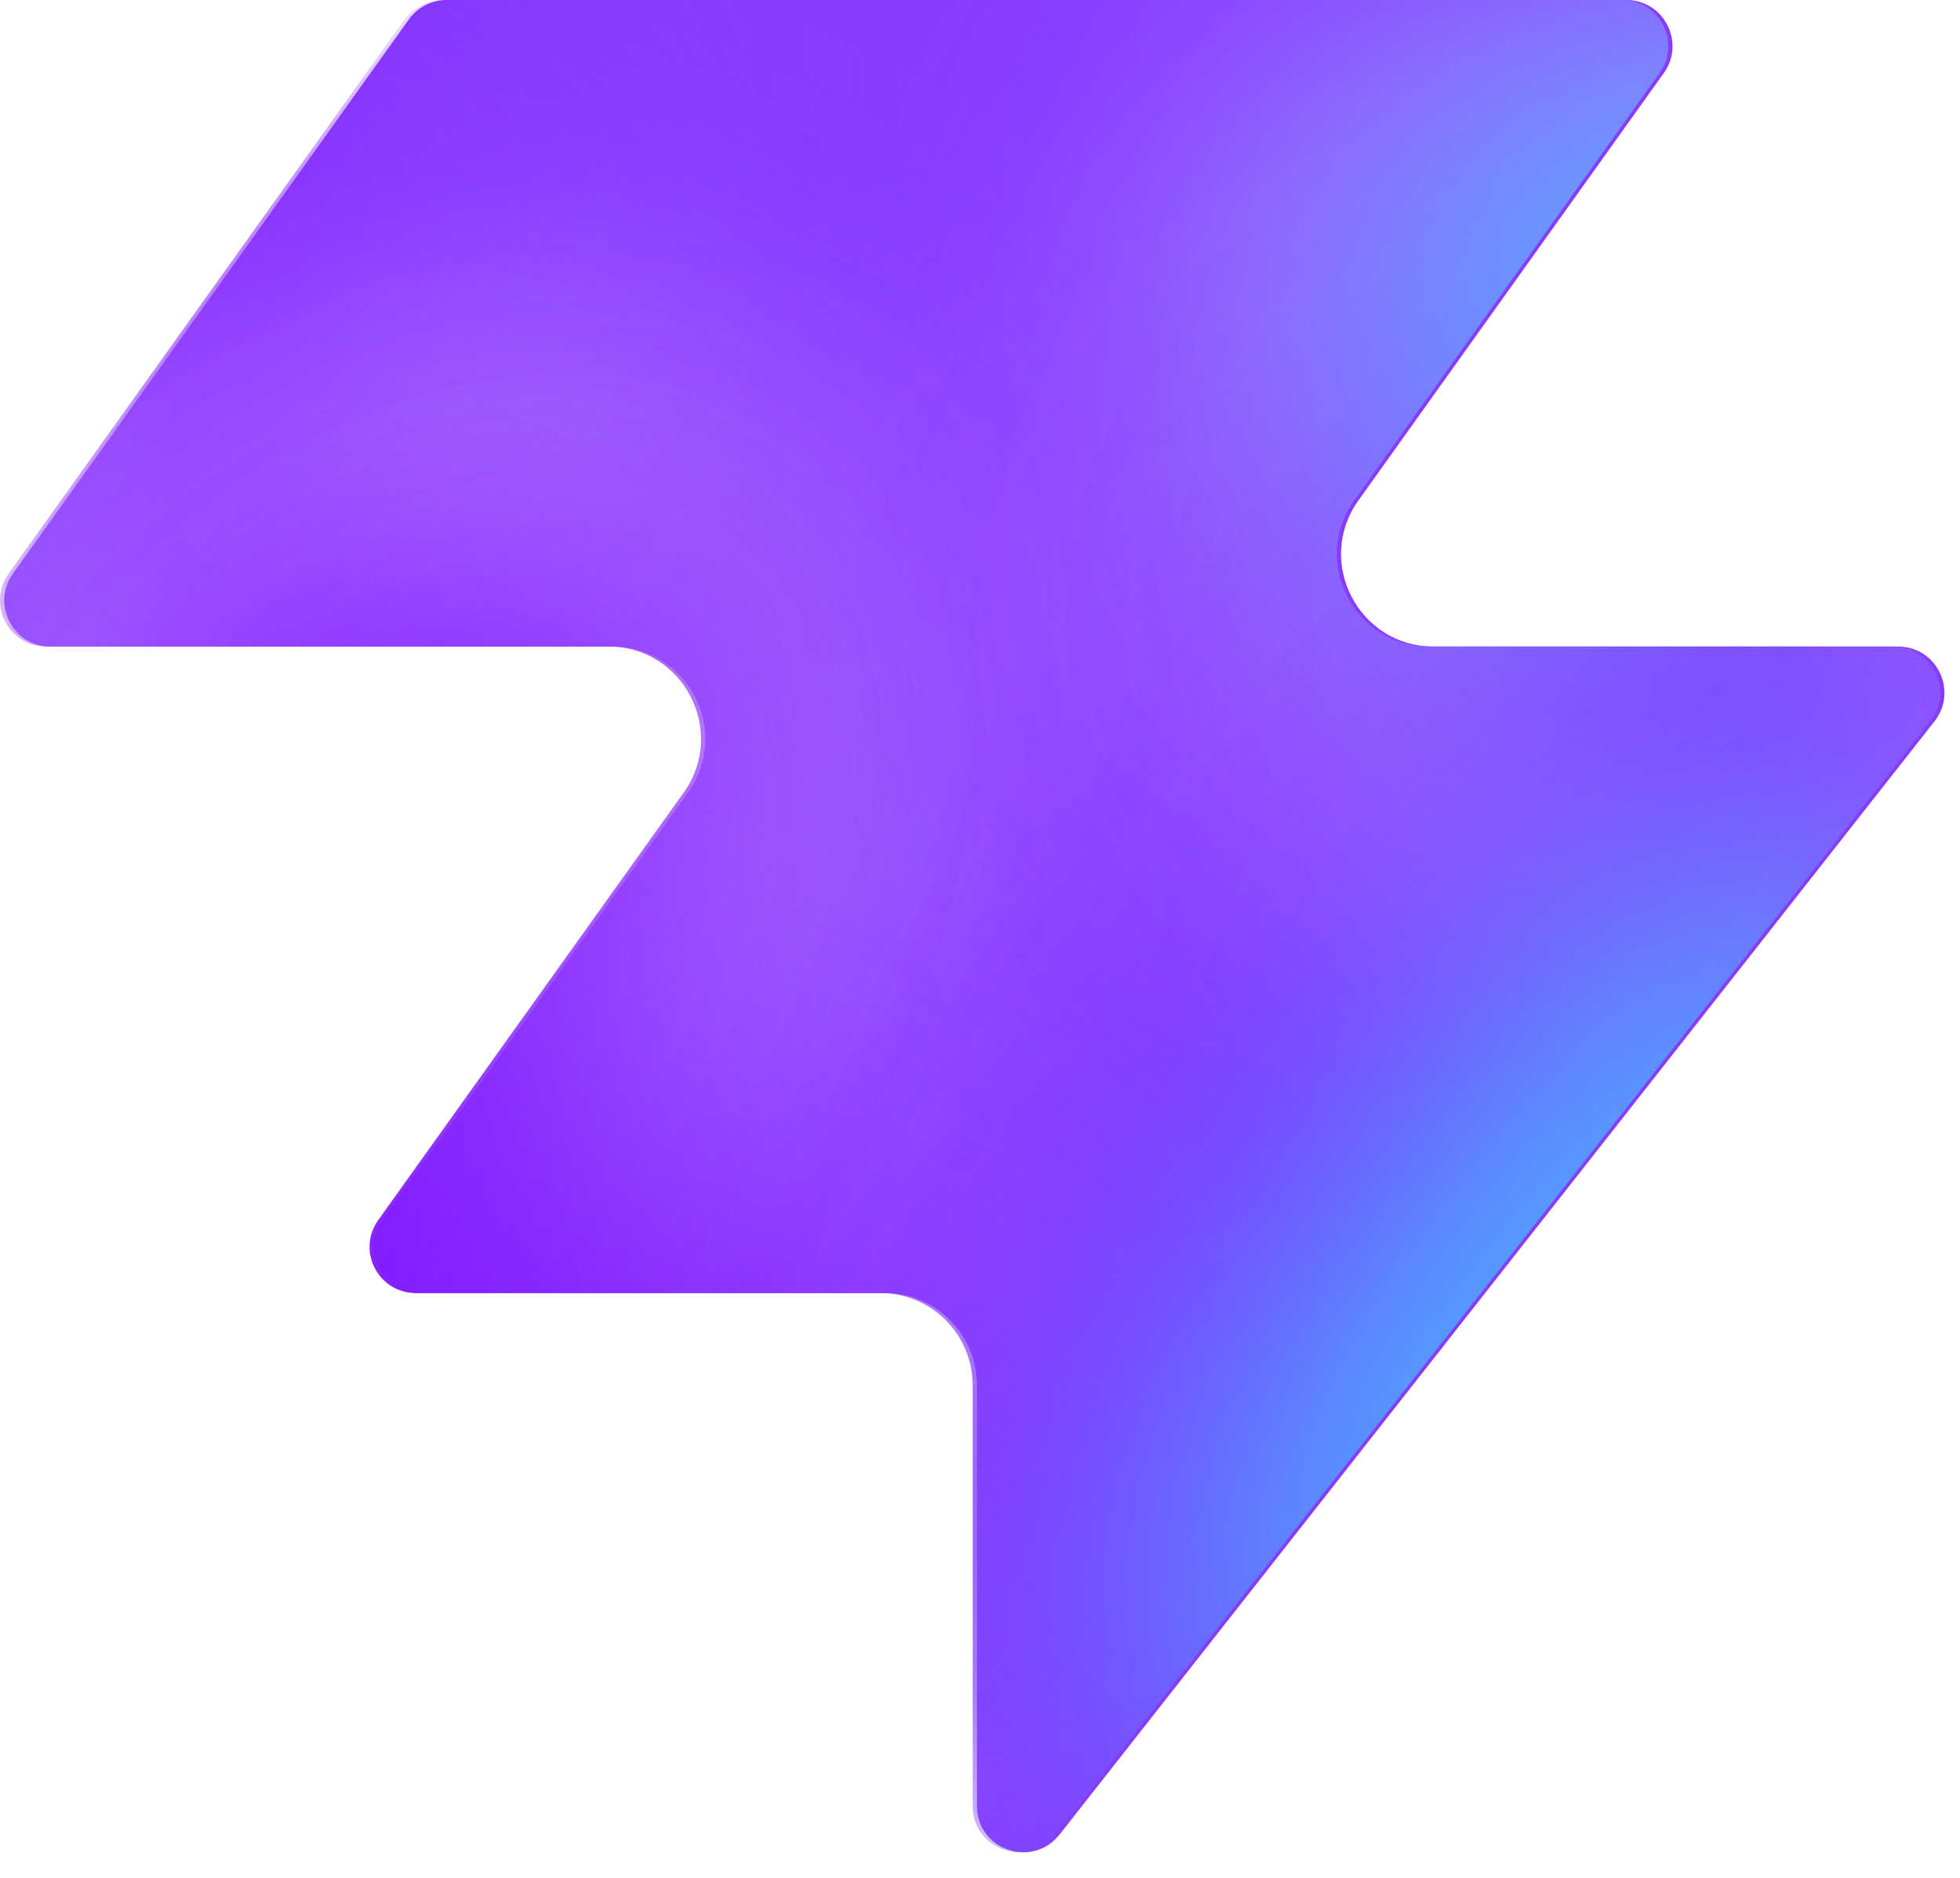
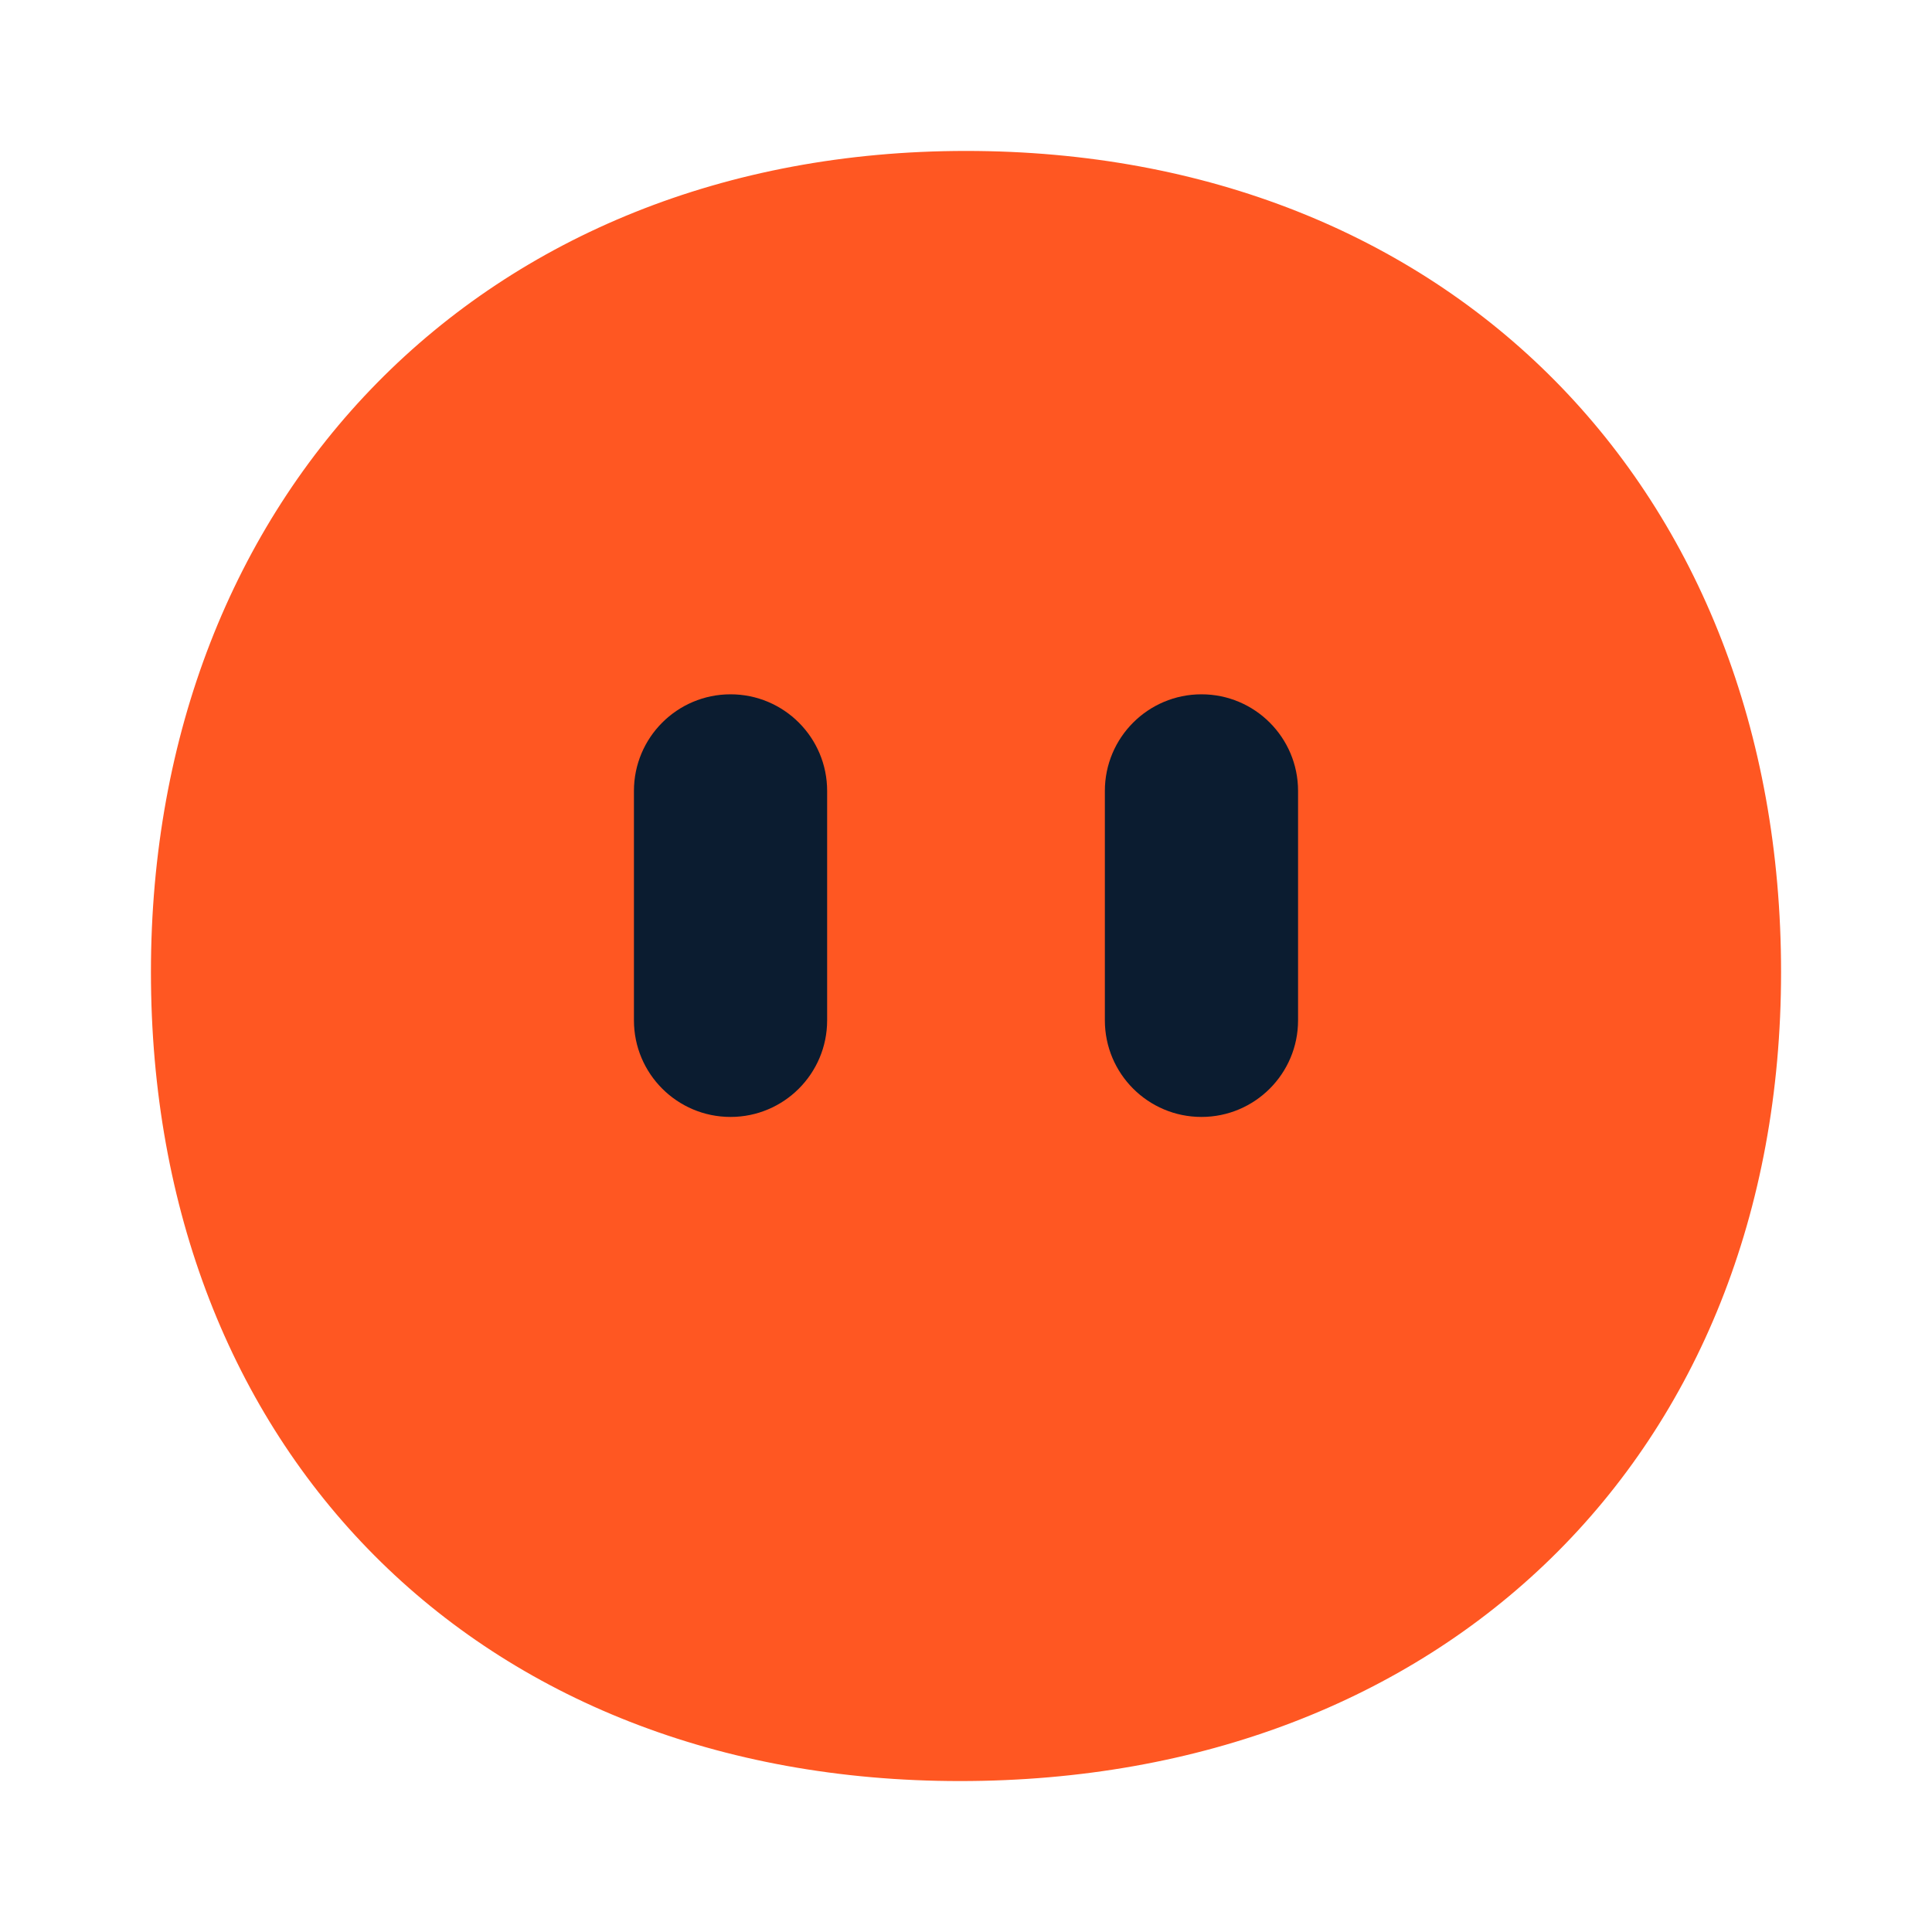
- <svg xmlns="http://www.w3.org/2000/svg" width="48" height="46" fill="none" viewBox="0 0 48 46">
-   <path fill="#863bff" d="M25.946 44.938c-.664.845-2.021.375-2.021-.698V33.937a2.26 2.26 0 0 0-2.262-2.262H10.287c-.92 0-1.456-1.04-.92-1.788l7.48-10.471c1.07-1.497 0-3.578-1.842-3.578H1.237c-.92 0-1.456-1.04-.92-1.788L10.013.474c.214-.297.556-.474.92-.474h28.894c.92 0 1.456 1.04.92 1.788l-7.48 10.471c-1.07 1.498 0 3.579 1.842 3.579h11.377c.943 0 1.473 1.088.89 1.83L25.947 44.94z" style="fill:#863bff;fill:color(display-p3 .525 .23 1);fill-opacity:1" />
-   <mask id="a" width="48" height="46" x="0" y="0" maskUnits="userSpaceOnUse" style="mask-type:alpha">
-     <path fill="#000" d="M25.842 44.938c-.664.844-2.021.375-2.021-.698V33.937a2.26 2.26 0 0 0-2.262-2.262H10.183c-.92 0-1.456-1.04-.92-1.788l7.48-10.471c1.07-1.498 0-3.579-1.842-3.579H1.133c-.92 0-1.456-1.04-.92-1.787L9.91.473c.214-.297.556-.474.92-.474h28.894c.92 0 1.456 1.04.92 1.788l-7.48 10.471c-1.07 1.498 0 3.578 1.842 3.578h11.377c.943 0 1.473 1.088.89 1.832L25.843 44.94z" style="fill:#000;fill-opacity:1" />
-   </mask>
-   <g mask="url(#a)">
-     <g filter="url(#b)">
-       <ellipse cx="5.508" cy="14.704" fill="#ede6ff" rx="5.508" ry="14.704" style="fill:#ede6ff;fill:color(display-p3 .927 .903 1);fill-opacity:1" transform="matrix(.00324 1 1 -.00324 -4.47 31.516)" />
-     </g>
-     <g filter="url(#c)">
-       <ellipse cx="10.399" cy="29.851" fill="#ede6ff" rx="10.399" ry="29.851" style="fill:#ede6ff;fill:color(display-p3 .927 .903 1);fill-opacity:1" transform="matrix(.00324 1 1 -.00324 -39.328 7.883)" />
-     </g>
-     <g filter="url(#d)">
-       <ellipse cx="5.508" cy="30.487" fill="#7e14ff" rx="5.508" ry="30.487" style="fill:#7e14ff;fill:color(display-p3 .492 .077 1);fill-opacity:1" transform="rotate(89.814 -25.913 -14.639)scale(1 -1)" />
-     </g>
-     <g filter="url(#e)">
-       <ellipse cx="5.508" cy="30.599" fill="#7e14ff" rx="5.508" ry="30.599" style="fill:#7e14ff;fill:color(display-p3 .492 .077 1);fill-opacity:1" transform="rotate(89.814 -32.644 -3.334)scale(1 -1)" />
-     </g>
-     <g filter="url(#f)">
-       <ellipse cx="5.508" cy="30.599" fill="#7e14ff" rx="5.508" ry="30.599" style="fill:#7e14ff;fill:color(display-p3 .492 .077 1);fill-opacity:1" transform="matrix(.00324 1 1 -.00324 -34.34 30.47)" />
-     </g>
-     <g filter="url(#g)">
-       <ellipse cx="14.072" cy="22.078" fill="#ede6ff" rx="14.072" ry="22.078" style="fill:#ede6ff;fill:color(display-p3 .927 .903 1);fill-opacity:1" transform="rotate(93.35 24.506 48.493)scale(-1 1)" />
-     </g>
-     <g filter="url(#h)">
-       <ellipse cx="3.47" cy="21.501" fill="#7e14ff" rx="3.47" ry="21.501" style="fill:#7e14ff;fill:color(display-p3 .492 .077 1);fill-opacity:1" transform="rotate(89.009 28.708 47.59)scale(-1 1)" />
-     </g>
-     <g filter="url(#i)">
-       <ellipse cx="3.47" cy="21.501" fill="#7e14ff" rx="3.47" ry="21.501" style="fill:#7e14ff;fill:color(display-p3 .492 .077 1);fill-opacity:1" transform="rotate(89.009 28.708 47.59)scale(-1 1)" />
-     </g>
-     <g filter="url(#j)">
-       <ellipse cx=".387" cy="8.972" fill="#7e14ff" rx="4.407" ry="29.108" style="fill:#7e14ff;fill:color(display-p3 .492 .077 1);fill-opacity:1" transform="rotate(39.51 .387 8.972)" />
-     </g>
-     <g filter="url(#k)">
-       <ellipse cx="47.523" cy="-6.092" fill="#7e14ff" rx="4.407" ry="29.108" style="fill:#7e14ff;fill:color(display-p3 .492 .077 1);fill-opacity:1" transform="rotate(37.892 47.523 -6.092)" />
-     </g>
-     <g filter="url(#l)">
-       <ellipse cx="41.412" cy="6.333" fill="#47bfff" rx="5.971" ry="9.665" style="fill:#47bfff;fill:color(display-p3 .28 .748 1);fill-opacity:1" transform="rotate(37.892 41.412 6.333)" />
-     </g>
-     <g filter="url(#m)">
-       <ellipse cx="-1.879" cy="38.332" fill="#7e14ff" rx="4.407" ry="29.108" style="fill:#7e14ff;fill:color(display-p3 .492 .077 1);fill-opacity:1" transform="rotate(37.892 -1.88 38.332)" />
-     </g>
-     <g filter="url(#n)">
-       <ellipse cx="-1.879" cy="38.332" fill="#7e14ff" rx="4.407" ry="29.108" style="fill:#7e14ff;fill:color(display-p3 .492 .077 1);fill-opacity:1" transform="rotate(37.892 -1.88 38.332)" />
-     </g>
-     <g filter="url(#o)">
-       <ellipse cx="35.651" cy="29.907" fill="#7e14ff" rx="4.407" ry="29.108" style="fill:#7e14ff;fill:color(display-p3 .492 .077 1);fill-opacity:1" transform="rotate(37.892 35.651 29.907)" />
-     </g>
-     <g filter="url(#p)">
-       <ellipse cx="38.418" cy="32.4" fill="#47bfff" rx="5.971" ry="15.297" style="fill:#47bfff;fill:color(display-p3 .28 .748 1);fill-opacity:1" transform="rotate(37.892 38.418 32.4)" />
-     </g>
-   </g>
-   <defs>
-     <filter id="b" width="60.045" height="41.654" x="-19.77" y="16.149" color-interpolation-filters="sRGB" filterUnits="userSpaceOnUse">
-       <feFlood flood-opacity="0" result="BackgroundImageFix" />
-       <feBlend in="SourceGraphic" in2="BackgroundImageFix" result="shape" />
-       <feGaussianBlur result="effect1_foregroundBlur_2002_17158" stdDeviation="7.659" />
-     </filter>
-     <filter id="c" width="90.34" height="51.437" x="-54.613" y="-7.533" color-interpolation-filters="sRGB" filterUnits="userSpaceOnUse">
-       <feFlood flood-opacity="0" result="BackgroundImageFix" />
-       <feBlend in="SourceGraphic" in2="BackgroundImageFix" result="shape" />
-       <feGaussianBlur result="effect1_foregroundBlur_2002_17158" stdDeviation="7.659" />
-     </filter>
-     <filter id="d" width="79.355" height="29.4" x="-49.64" y="2.03" color-interpolation-filters="sRGB" filterUnits="userSpaceOnUse">
-       <feFlood flood-opacity="0" result="BackgroundImageFix" />
-       <feBlend in="SourceGraphic" in2="BackgroundImageFix" result="shape" />
-       <feGaussianBlur result="effect1_foregroundBlur_2002_17158" stdDeviation="4.596" />
-     </filter>
-     <filter id="e" width="79.579" height="29.4" x="-45.045" y="20.029" color-interpolation-filters="sRGB" filterUnits="userSpaceOnUse">
-       <feFlood flood-opacity="0" result="BackgroundImageFix" />
-       <feBlend in="SourceGraphic" in2="BackgroundImageFix" result="shape" />
-       <feGaussianBlur result="effect1_foregroundBlur_2002_17158" stdDeviation="4.596" />
-     </filter>
-     <filter id="f" width="79.579" height="29.4" x="-43.513" y="21.178" color-interpolation-filters="sRGB" filterUnits="userSpaceOnUse">
-       <feFlood flood-opacity="0" result="BackgroundImageFix" />
-       <feBlend in="SourceGraphic" in2="BackgroundImageFix" result="shape" />
-       <feGaussianBlur result="effect1_foregroundBlur_2002_17158" stdDeviation="4.596" />
-     </filter>
-     <filter id="g" width="74.749" height="58.852" x="15.756" y="-17.901" color-interpolation-filters="sRGB" filterUnits="userSpaceOnUse">
-       <feFlood flood-opacity="0" result="BackgroundImageFix" />
-       <feBlend in="SourceGraphic" in2="BackgroundImageFix" result="shape" />
-       <feGaussianBlur result="effect1_foregroundBlur_2002_17158" stdDeviation="7.659" />
-     </filter>
-     <filter id="h" width="61.377" height="25.362" x="23.548" y="2.284" color-interpolation-filters="sRGB" filterUnits="userSpaceOnUse">
-       <feFlood flood-opacity="0" result="BackgroundImageFix" />
-       <feBlend in="SourceGraphic" in2="BackgroundImageFix" result="shape" />
-       <feGaussianBlur result="effect1_foregroundBlur_2002_17158" stdDeviation="4.596" />
-     </filter>
-     <filter id="i" width="61.377" height="25.362" x="23.548" y="2.284" color-interpolation-filters="sRGB" filterUnits="userSpaceOnUse">
-       <feFlood flood-opacity="0" result="BackgroundImageFix" />
-       <feBlend in="SourceGraphic" in2="BackgroundImageFix" result="shape" />
-       <feGaussianBlur result="effect1_foregroundBlur_2002_17158" stdDeviation="4.596" />
-     </filter>
-     <filter id="j" width="56.045" height="63.649" x="-27.636" y="-22.853" color-interpolation-filters="sRGB" filterUnits="userSpaceOnUse">
-       <feFlood flood-opacity="0" result="BackgroundImageFix" />
-       <feBlend in="SourceGraphic" in2="BackgroundImageFix" result="shape" />
-       <feGaussianBlur result="effect1_foregroundBlur_2002_17158" stdDeviation="4.596" />
-     </filter>
-     <filter id="k" width="54.814" height="64.646" x="20.116" y="-38.415" color-interpolation-filters="sRGB" filterUnits="userSpaceOnUse">
-       <feFlood flood-opacity="0" result="BackgroundImageFix" />
-       <feBlend in="SourceGraphic" in2="BackgroundImageFix" result="shape" />
-       <feGaussianBlur result="effect1_foregroundBlur_2002_17158" stdDeviation="4.596" />
-     </filter>
-     <filter id="l" width="33.541" height="35.313" x="24.641" y="-11.323" color-interpolation-filters="sRGB" filterUnits="userSpaceOnUse">
-       <feFlood flood-opacity="0" result="BackgroundImageFix" />
-       <feBlend in="SourceGraphic" in2="BackgroundImageFix" result="shape" />
-       <feGaussianBlur result="effect1_foregroundBlur_2002_17158" stdDeviation="4.596" />
-     </filter>
-     <filter id="m" width="54.814" height="64.646" x="-29.286" y="6.009" color-interpolation-filters="sRGB" filterUnits="userSpaceOnUse">
-       <feFlood flood-opacity="0" result="BackgroundImageFix" />
-       <feBlend in="SourceGraphic" in2="BackgroundImageFix" result="shape" />
-       <feGaussianBlur result="effect1_foregroundBlur_2002_17158" stdDeviation="4.596" />
-     </filter>
-     <filter id="n" width="54.814" height="64.646" x="-29.286" y="6.009" color-interpolation-filters="sRGB" filterUnits="userSpaceOnUse">
-       <feFlood flood-opacity="0" result="BackgroundImageFix" />
-       <feBlend in="SourceGraphic" in2="BackgroundImageFix" result="shape" />
-       <feGaussianBlur result="effect1_foregroundBlur_2002_17158" stdDeviation="4.596" />
-     </filter>
-     <filter id="o" width="54.814" height="64.646" x="8.244" y="-2.416" color-interpolation-filters="sRGB" filterUnits="userSpaceOnUse">
-       <feFlood flood-opacity="0" result="BackgroundImageFix" />
-       <feBlend in="SourceGraphic" in2="BackgroundImageFix" result="shape" />
-       <feGaussianBlur result="effect1_foregroundBlur_2002_17158" stdDeviation="4.596" />
-     </filter>
-     <filter id="p" width="39.409" height="43.623" x="18.713" y="10.588" color-interpolation-filters="sRGB" filterUnits="userSpaceOnUse">
-       <feFlood flood-opacity="0" result="BackgroundImageFix" />
-       <feBlend in="SourceGraphic" in2="BackgroundImageFix" result="shape" />
-       <feGaussianBlur result="effect1_foregroundBlur_2002_17158" stdDeviation="4.596" />
-     </filter>
-   </defs>
+ <svg xmlns="http://www.w3.org/2000/svg" width="32" height="32" viewBox="0 0 32 32">
+   <path d="M16 2.5c8 0 13.5 5.6 13.5 13.6S23.9 29.5 15.9 29.5 2.5 24 2.5 16.1 8 2.5 16 2.5z" fill="#ff5722" />
+   <rect x="10.5" y="11.5" width="3.2" height="7" rx="1.6" fill="#0b1c30" />
+   <rect x="18.3" y="11.5" width="3.2" height="7" rx="1.6" fill="#0b1c30" />
</svg>
